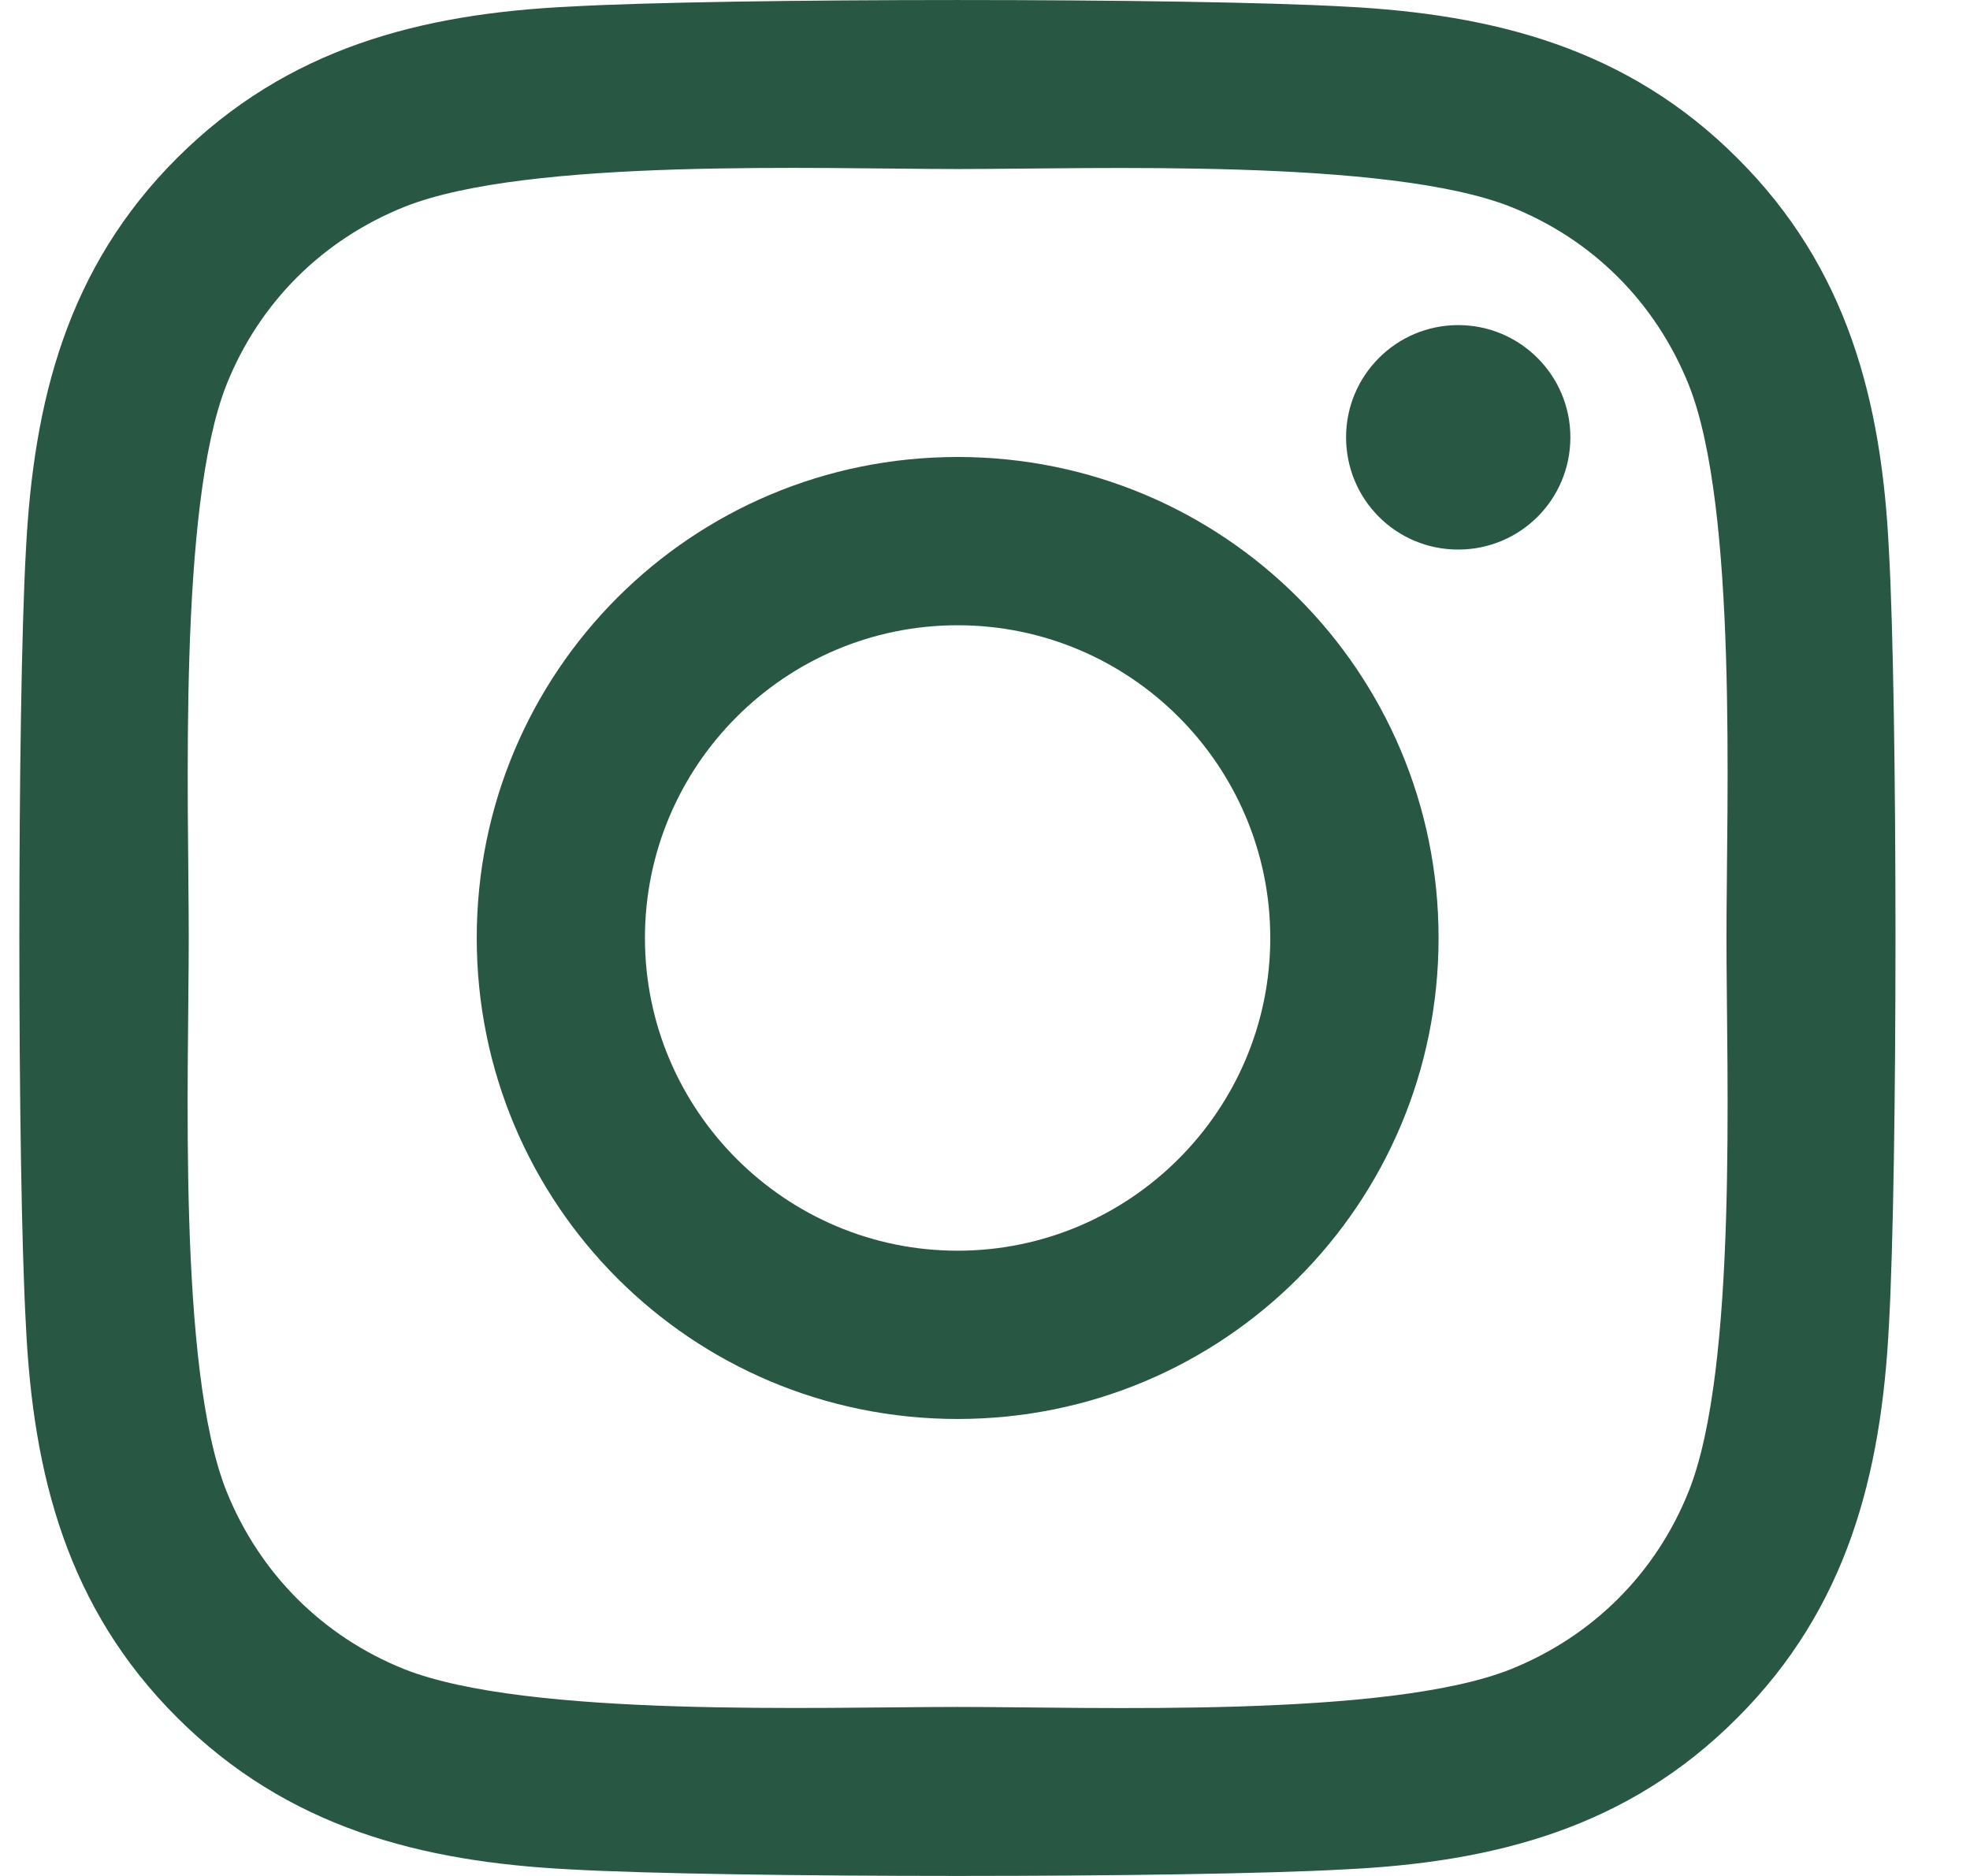
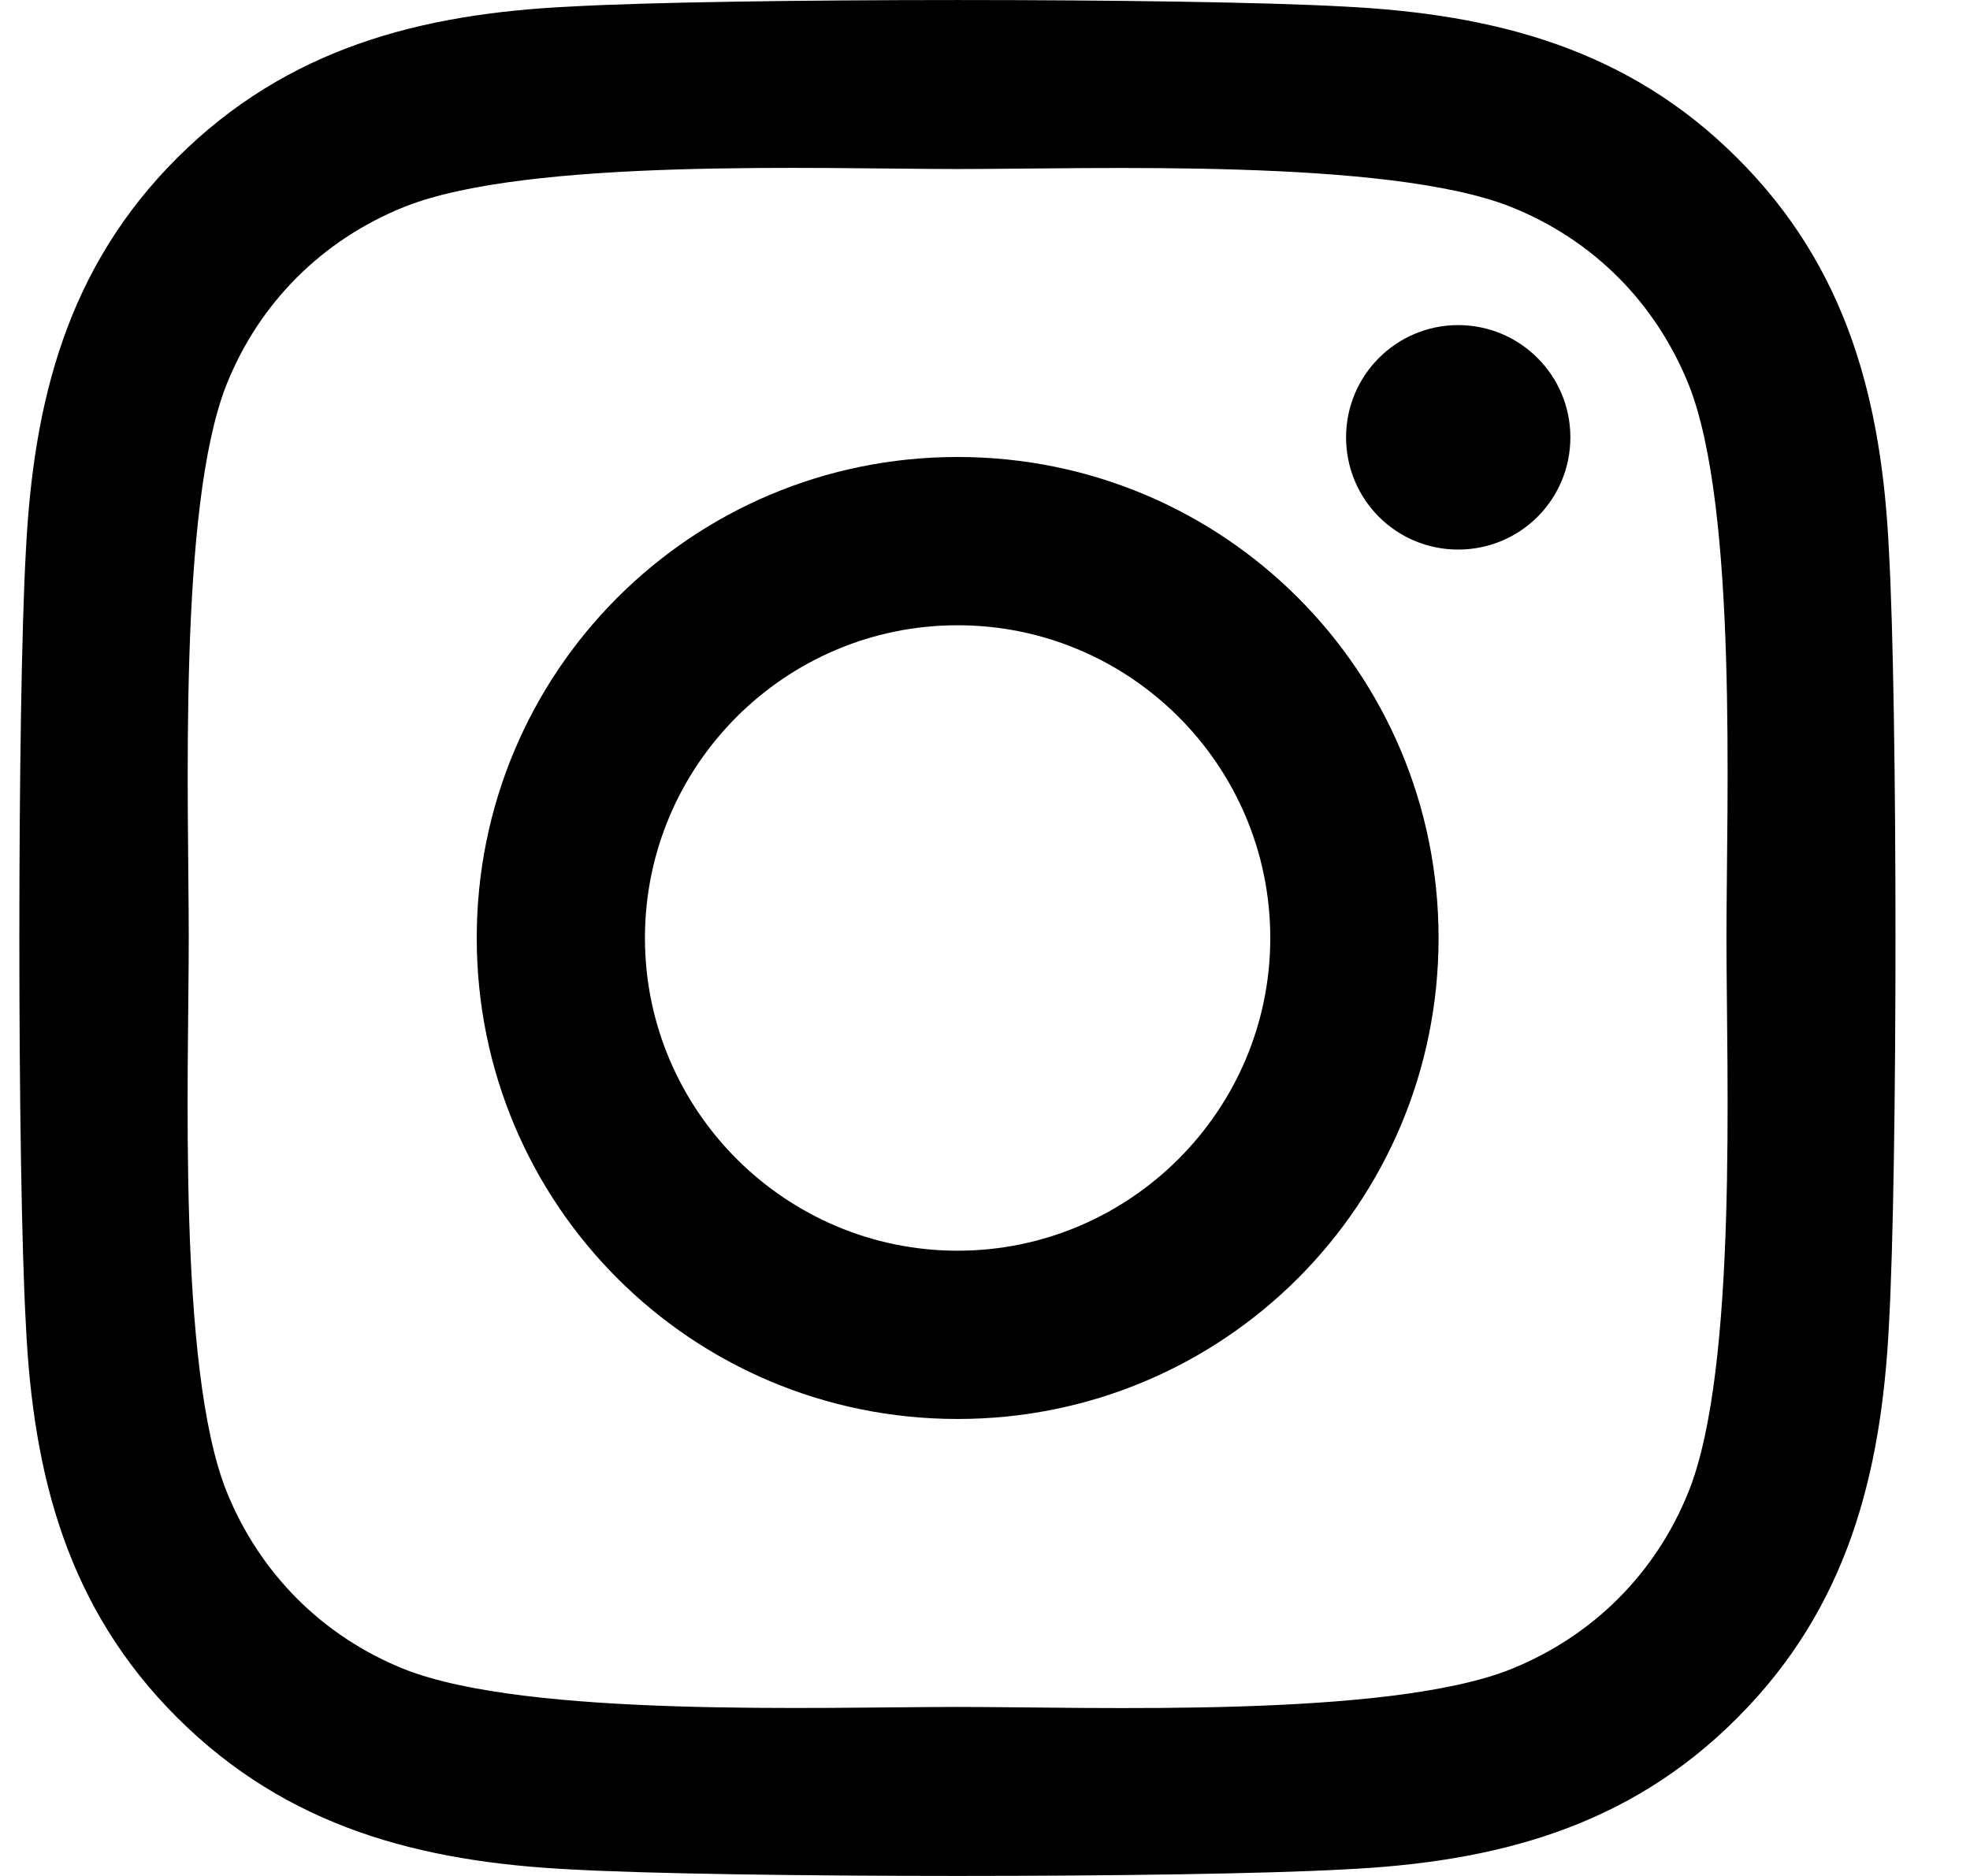
- <svg xmlns="http://www.w3.org/2000/svg" width="21" height="20" viewBox="0 0 21 20" fill="none">
-   <path d="M10.208 4.872C7.37 4.872 5.082 7.162 5.082 10C5.082 12.838 7.37 15.128 10.208 15.128C13.046 15.128 15.335 12.838 15.335 10C15.335 7.162 13.046 4.872 10.208 4.872ZM10.208 13.334C8.374 13.334 6.875 11.839 6.875 10C6.875 8.161 8.37 6.666 10.208 6.666C12.046 6.666 13.541 8.161 13.541 10C13.541 11.839 12.042 13.334 10.208 13.334V13.334ZM16.74 4.662C16.74 5.327 16.205 5.859 15.544 5.859C14.88 5.859 14.349 5.323 14.349 4.662C14.349 4.002 14.884 3.466 15.544 3.466C16.205 3.466 16.74 4.002 16.74 4.662ZM20.136 5.876C20.06 4.274 19.694 2.855 18.52 1.686C17.352 0.517 15.933 0.151 14.331 0.07C12.68 -0.023 7.732 -0.023 6.081 0.07C4.484 0.146 3.065 0.512 1.891 1.681C0.718 2.851 0.357 4.27 0.276 5.872C0.183 7.523 0.183 12.472 0.276 14.124C0.352 15.726 0.718 17.145 1.891 18.314C3.065 19.483 4.479 19.849 6.081 19.93C7.732 20.023 12.68 20.023 14.331 19.93C15.933 19.854 17.352 19.488 18.52 18.314C19.689 17.145 20.055 15.726 20.136 14.124C20.229 12.472 20.229 7.528 20.136 5.876V5.876ZM18.003 15.895C17.655 16.77 16.981 17.444 16.102 17.797C14.786 18.319 11.663 18.198 10.208 18.198C8.754 18.198 5.626 18.314 4.314 17.797C3.44 17.448 2.766 16.774 2.413 15.895C1.891 14.579 2.012 11.455 2.012 10C2.012 8.545 1.896 5.417 2.413 4.105C2.761 3.23 3.435 2.556 4.314 2.204C5.63 1.681 8.754 1.802 10.208 1.802C11.663 1.802 14.79 1.686 16.102 2.204C16.977 2.552 17.65 3.225 18.003 4.105C18.525 5.421 18.404 8.545 18.404 10C18.404 11.455 18.525 14.583 18.003 15.895Z" fill="#285743" />
+ <svg width="21" height="20" viewBox="0 0 21 20">
+   <path d="M10.208 4.872C7.37 4.872 5.082 7.162 5.082 10C5.082 12.838 7.37 15.128 10.208 15.128C13.046 15.128 15.335 12.838 15.335 10C15.335 7.162 13.046 4.872 10.208 4.872ZM10.208 13.334C8.374 13.334 6.875 11.839 6.875 10C6.875 8.161 8.37 6.666 10.208 6.666C12.046 6.666 13.541 8.161 13.541 10C13.541 11.839 12.042 13.334 10.208 13.334V13.334ZM16.74 4.662C16.74 5.327 16.205 5.859 15.544 5.859C14.88 5.859 14.349 5.323 14.349 4.662C14.349 4.002 14.884 3.466 15.544 3.466C16.205 3.466 16.74 4.002 16.74 4.662ZM20.136 5.876C20.06 4.274 19.694 2.855 18.52 1.686C17.352 0.517 15.933 0.151 14.331 0.07C12.68 -0.023 7.732 -0.023 6.081 0.07C4.484 0.146 3.065 0.512 1.891 1.681C0.718 2.851 0.357 4.27 0.276 5.872C0.183 7.523 0.183 12.472 0.276 14.124C0.352 15.726 0.718 17.145 1.891 18.314C3.065 19.483 4.479 19.849 6.081 19.93C7.732 20.023 12.68 20.023 14.331 19.93C15.933 19.854 17.352 19.488 18.52 18.314C19.689 17.145 20.055 15.726 20.136 14.124C20.229 12.472 20.229 7.528 20.136 5.876V5.876ZM18.003 15.895C17.655 16.77 16.981 17.444 16.102 17.797C14.786 18.319 11.663 18.198 10.208 18.198C8.754 18.198 5.626 18.314 4.314 17.797C3.44 17.448 2.766 16.774 2.413 15.895C1.891 14.579 2.012 11.455 2.012 10C2.012 8.545 1.896 5.417 2.413 4.105C2.761 3.23 3.435 2.556 4.314 2.204C5.63 1.681 8.754 1.802 10.208 1.802C11.663 1.802 14.79 1.686 16.102 2.204C16.977 2.552 17.65 3.225 18.003 4.105C18.525 5.421 18.404 8.545 18.404 10C18.404 11.455 18.525 14.583 18.003 15.895Z" />
</svg>
